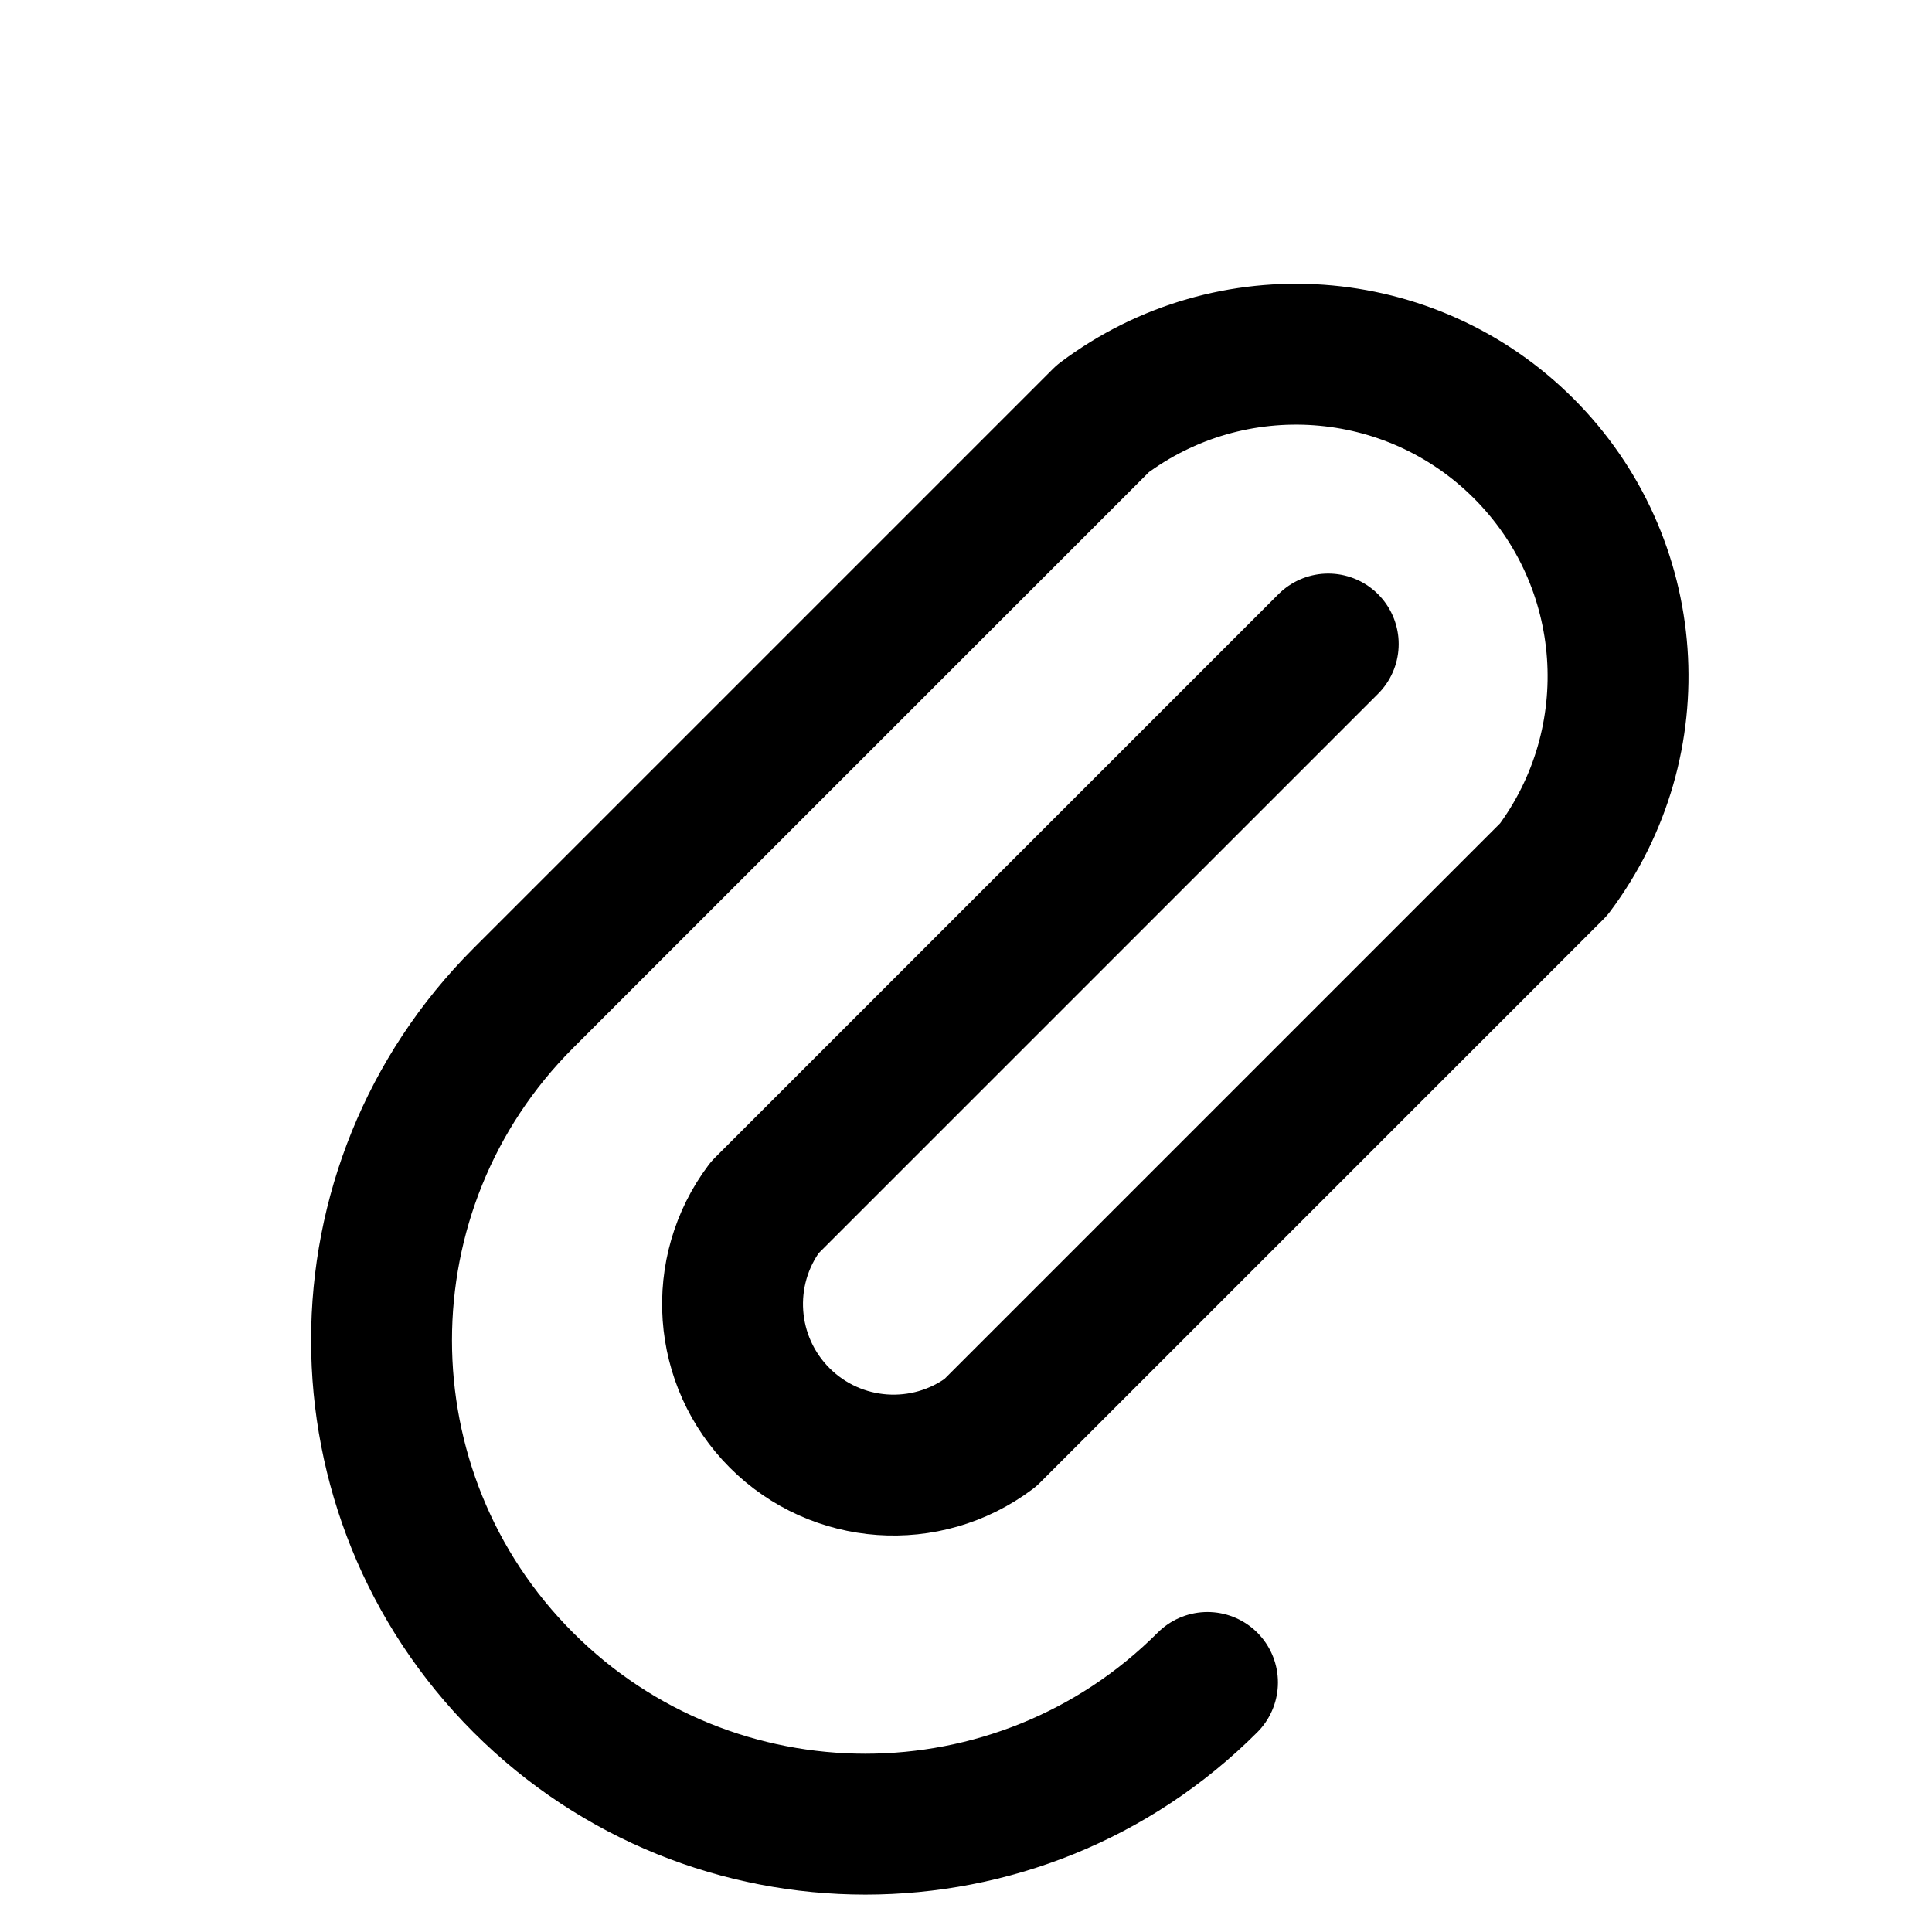
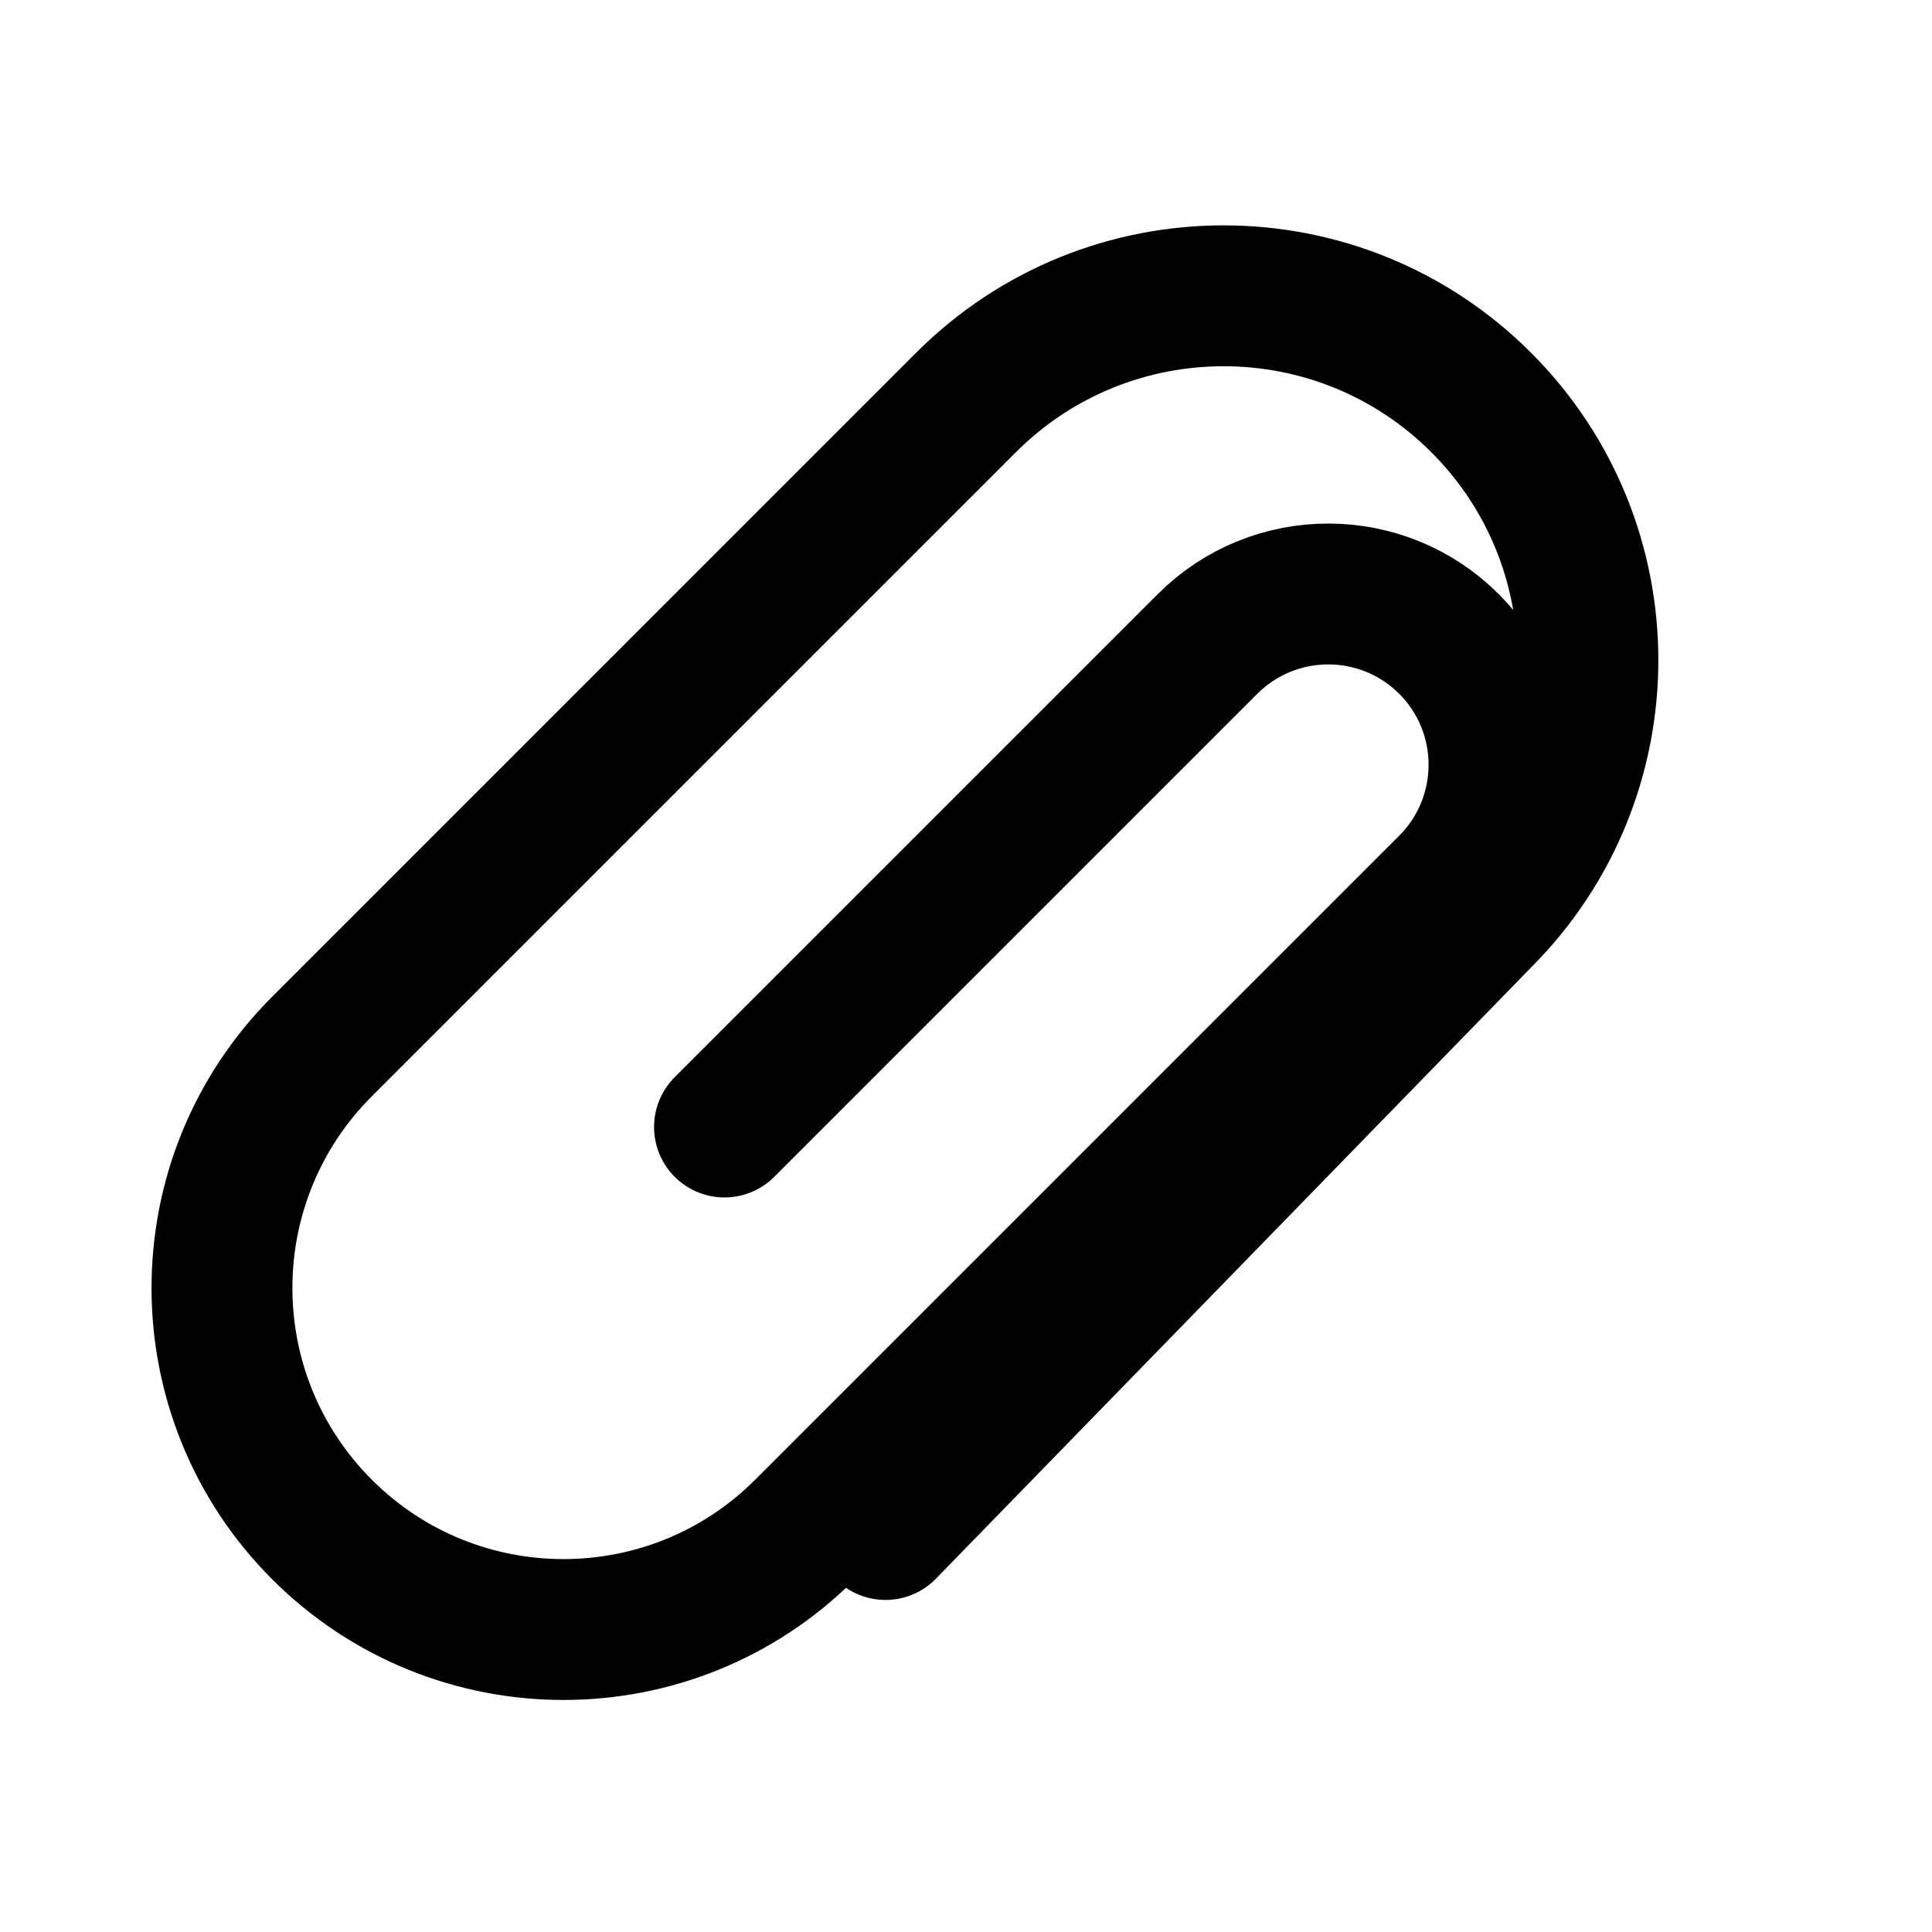
- <svg xmlns="http://www.w3.org/2000/svg" viewBox="0 0 24 24" fill="none" stroke="#000" stroke-width="1.75" stroke-linecap="round" stroke-linejoin="round">
-   <path d="M16.5 8l-7 7a2 2 0 002.8 2.8l7-7a4 4 0 00-5.6-5.6l-7.2 7.2a6 6 0 008.5 8.5" />
+ <svg xmlns="http://www.w3.org/2000/svg" width="24" height="24" viewBox="0 0 24 24">
+   <path d="M9 14l6-6a2 2 0 0 1 3 3l-8 8a4 4 0 0 1-6-6l8-8a4.5 4.5 0 0 1 6.4 6.4L11 19" fill="none" stroke="#000" stroke-width="1.75" stroke-linecap="round" stroke-linejoin="round" />
</svg>
